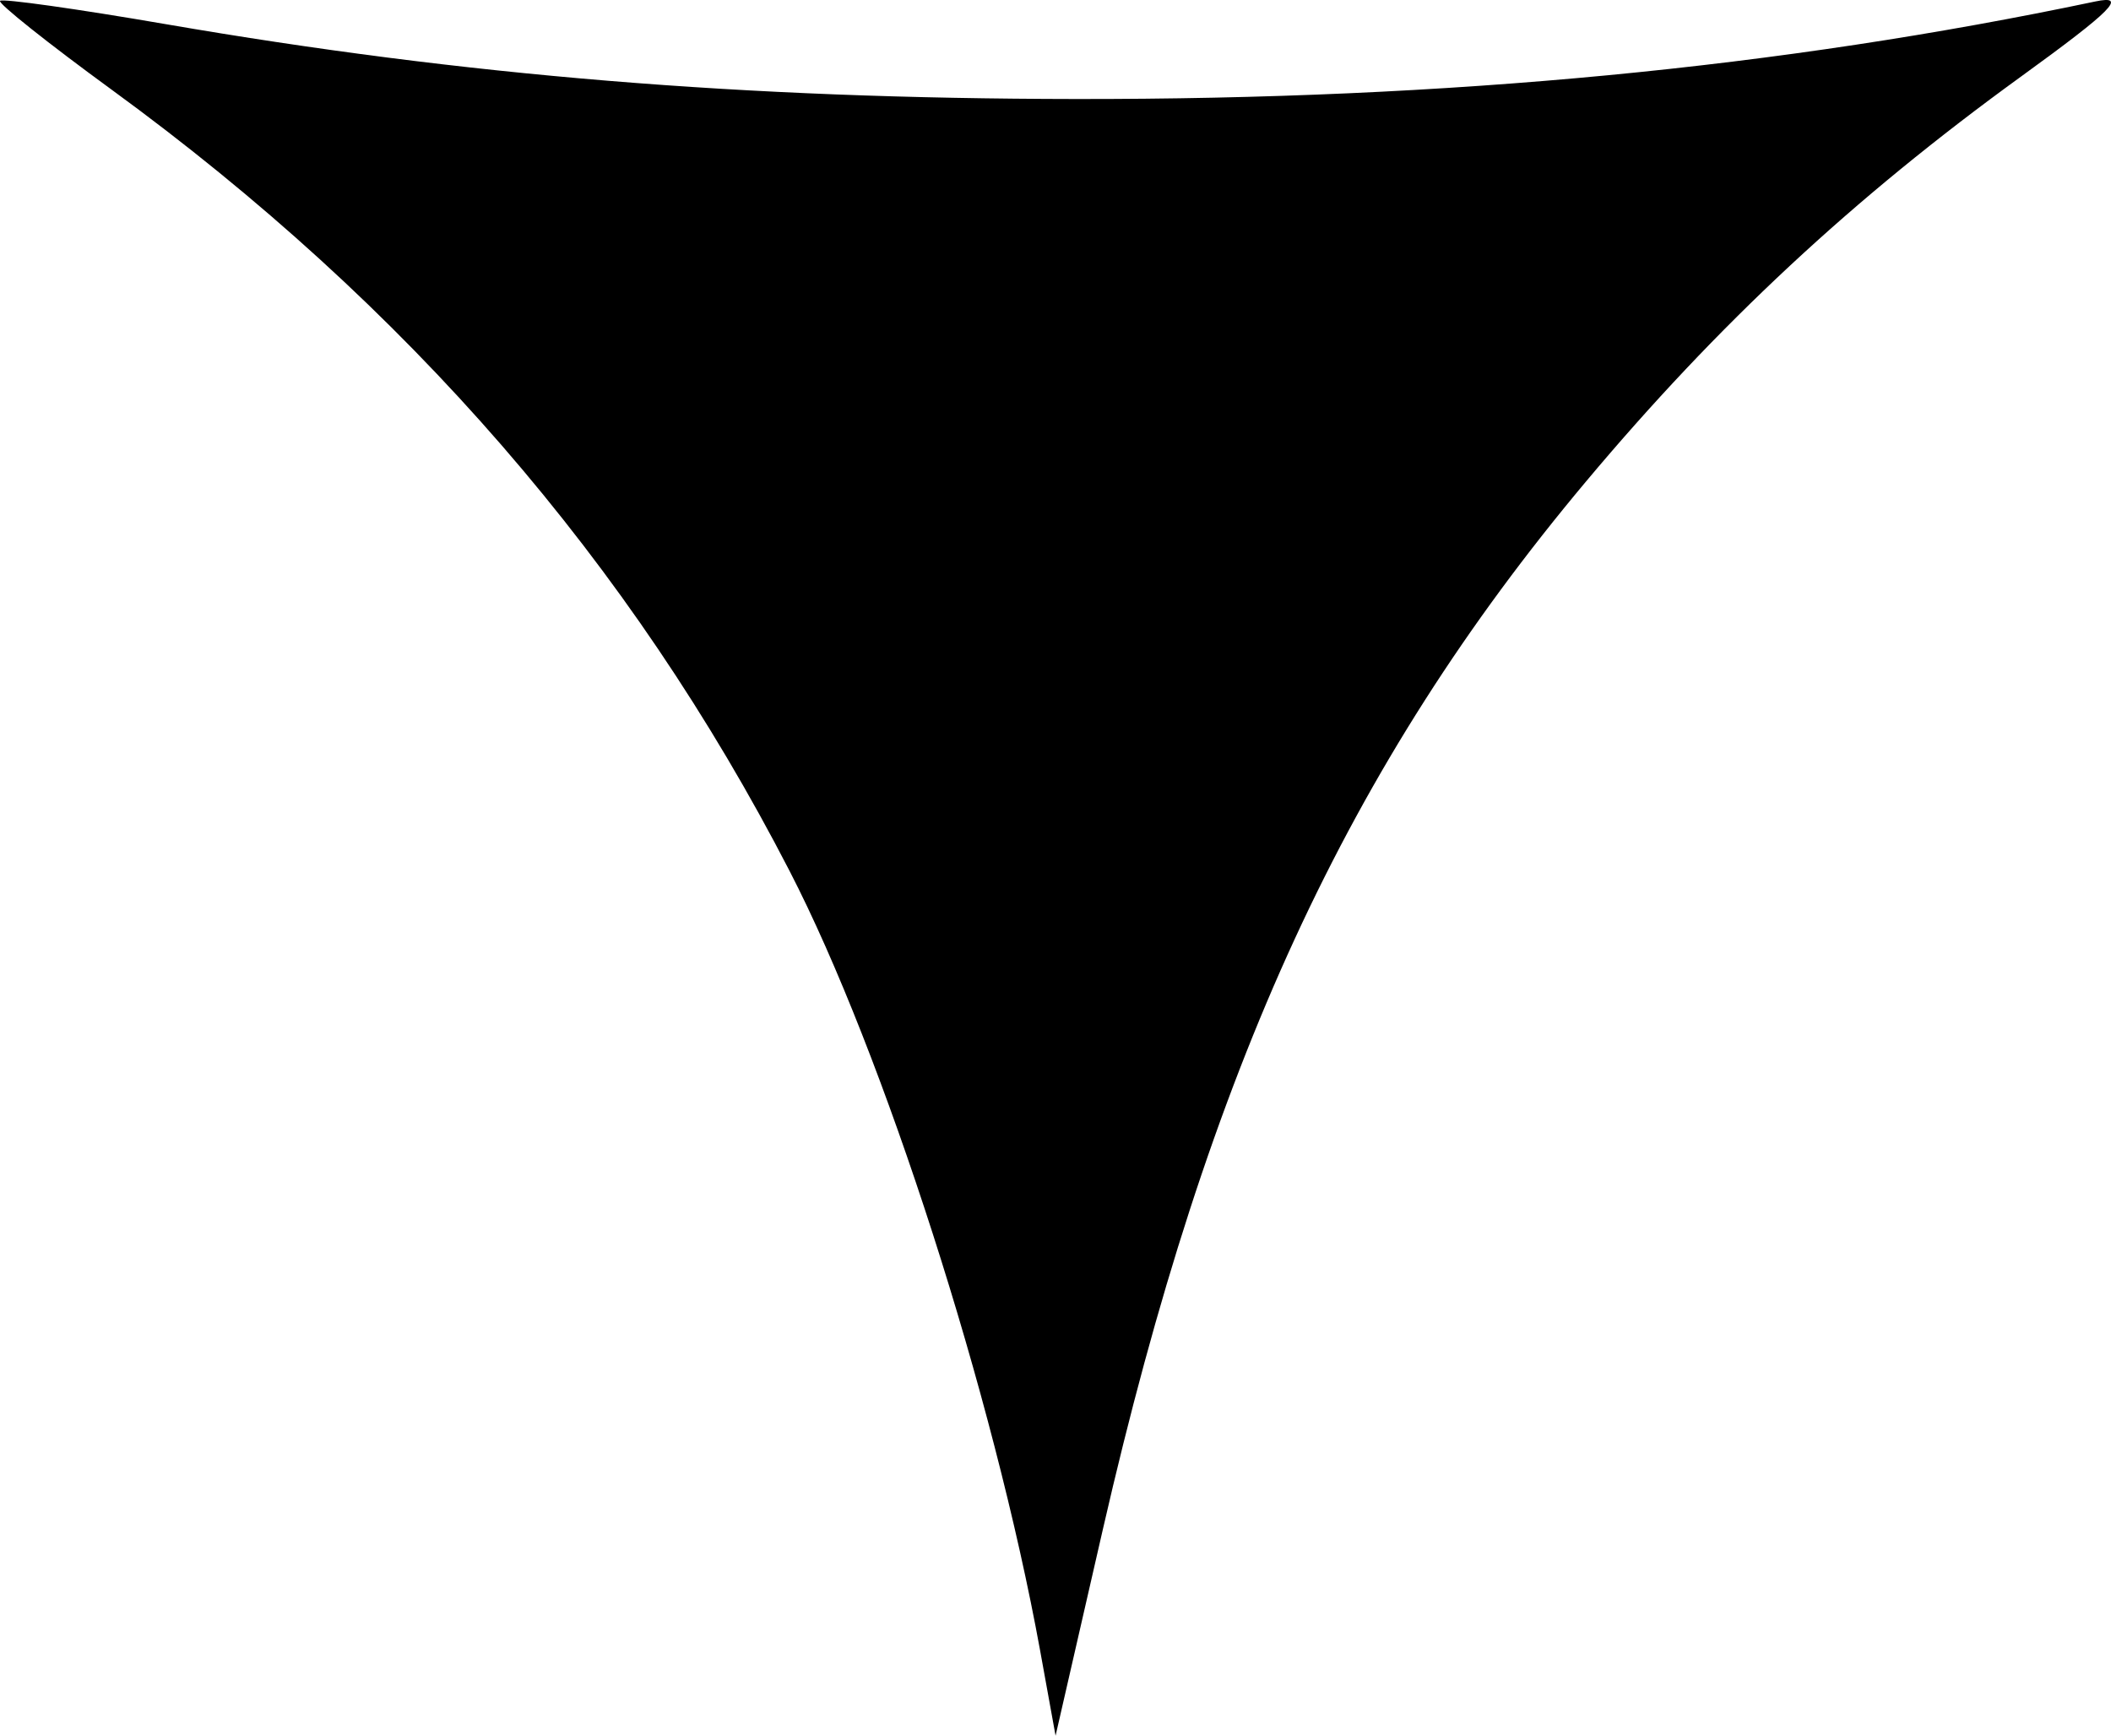
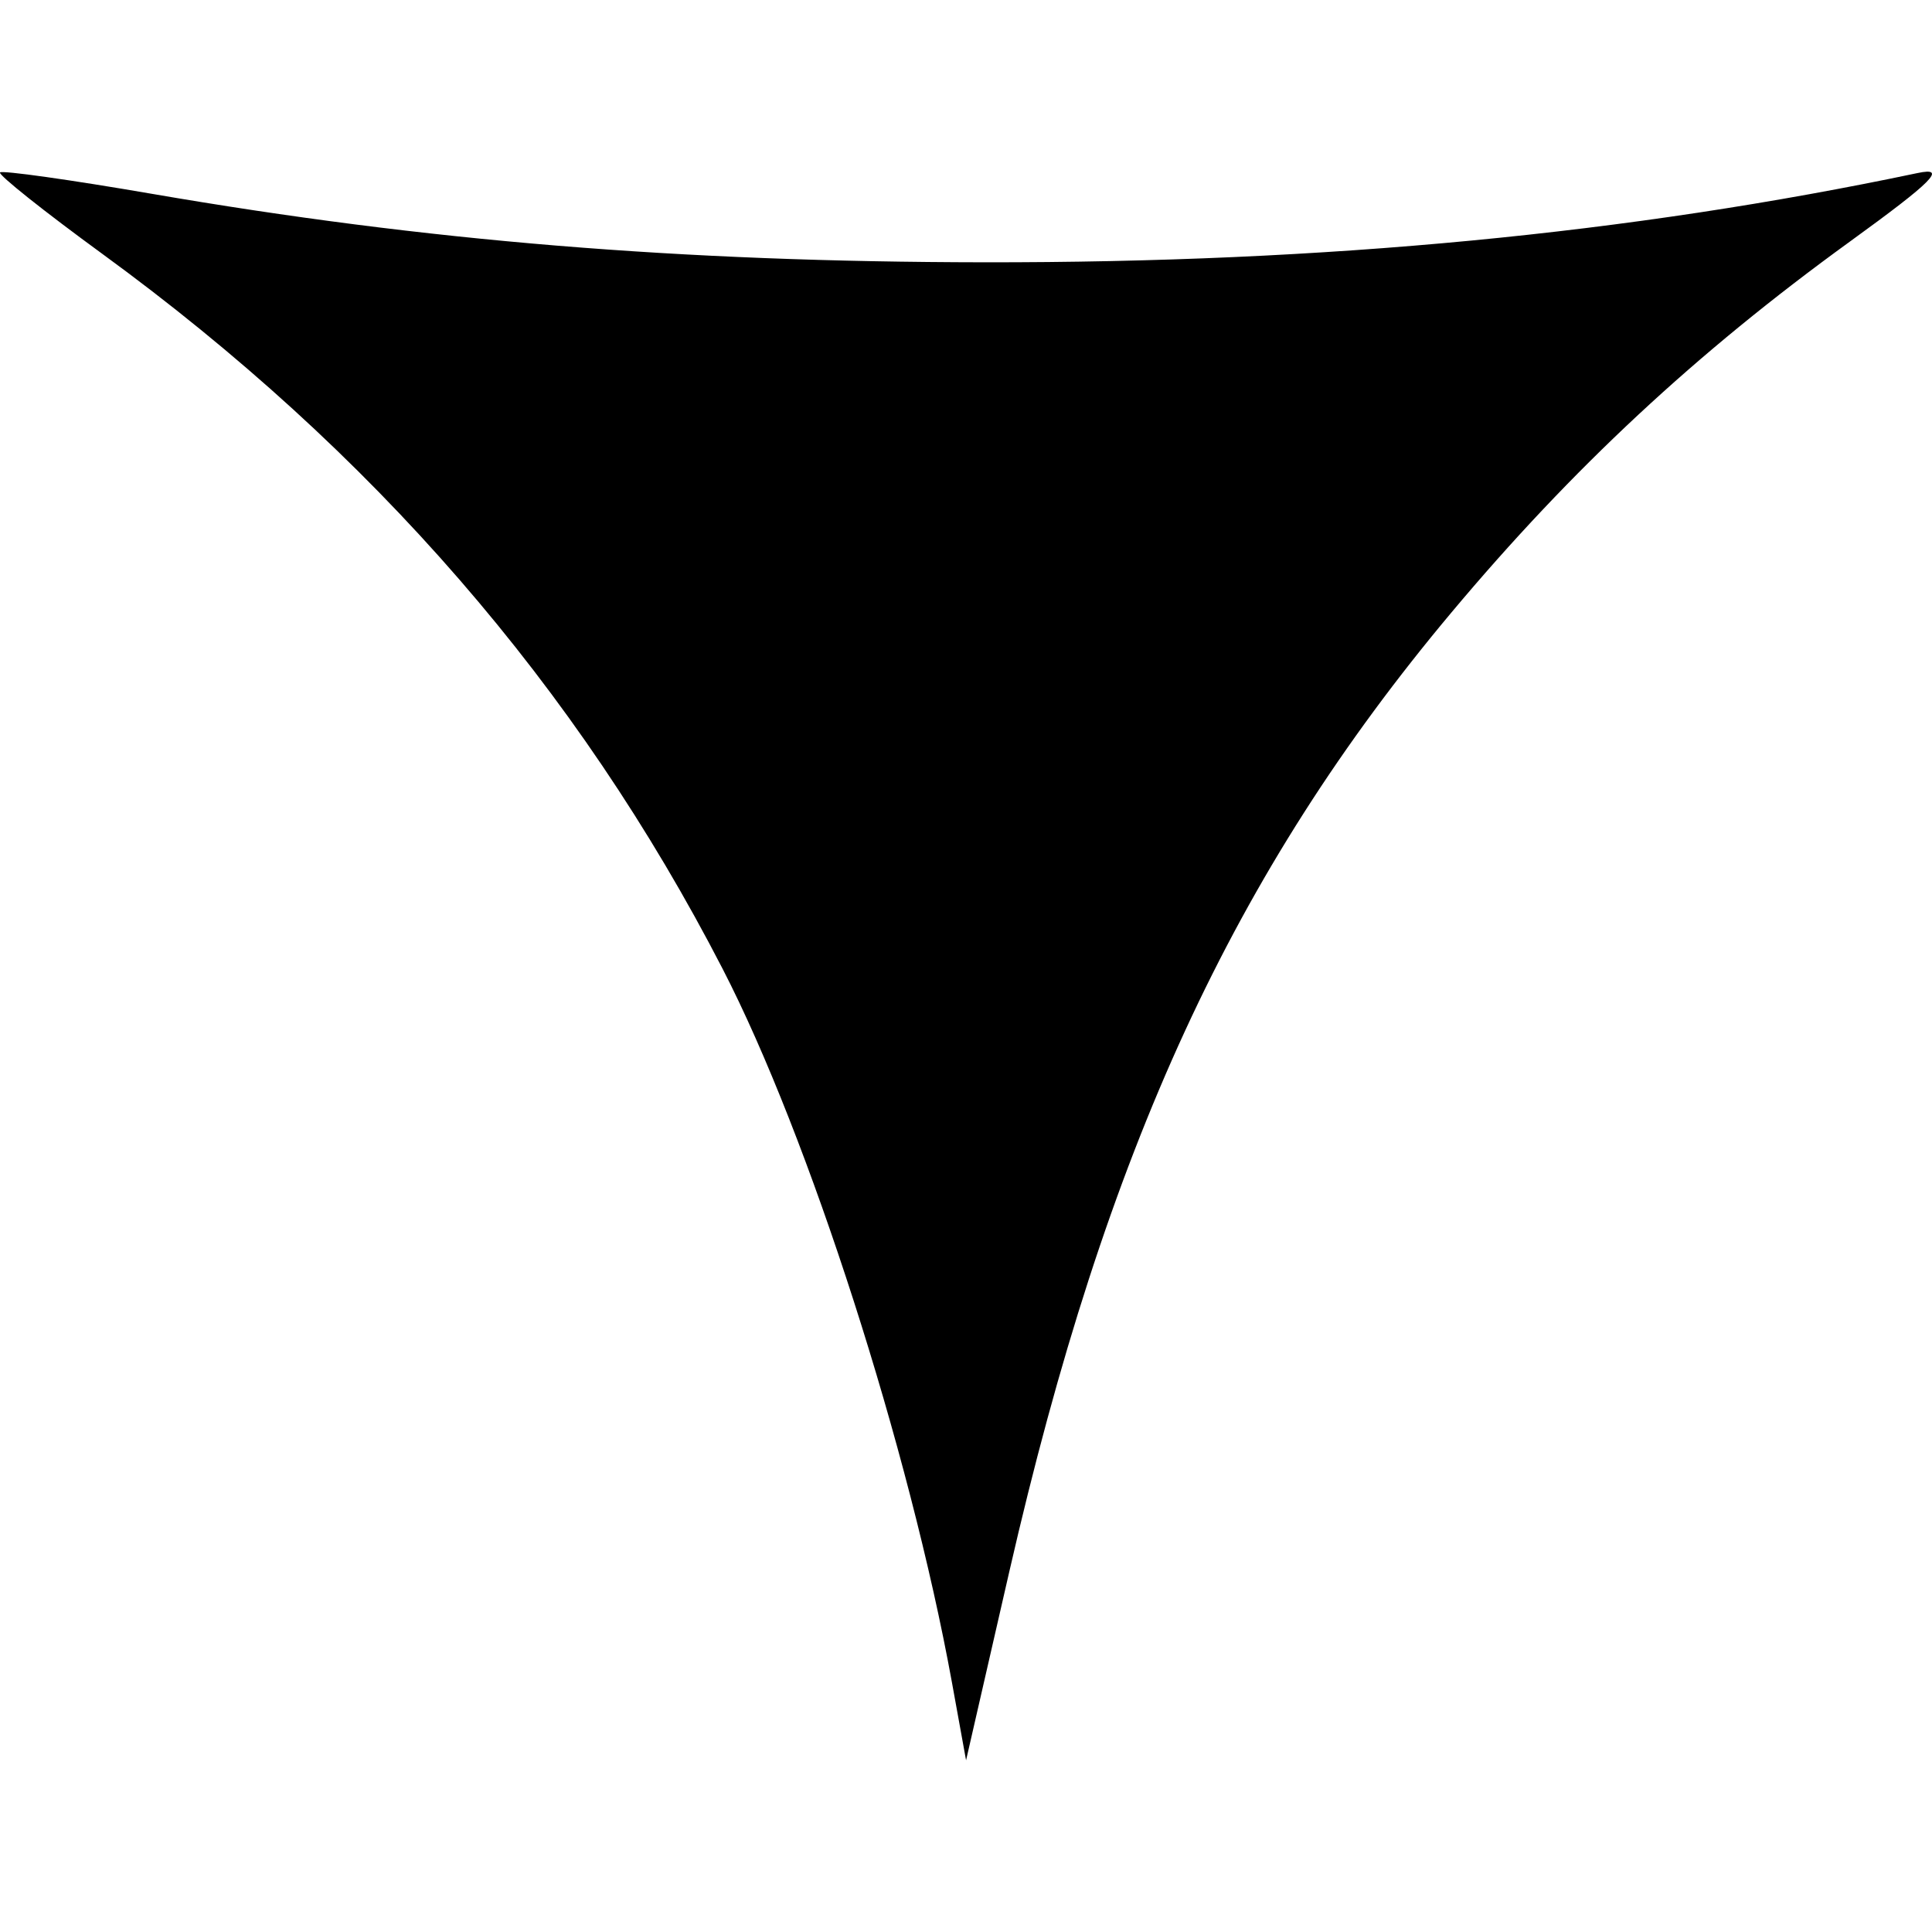
- <svg xmlns="http://www.w3.org/2000/svg" width="42.313mm" height="34.793mm" viewBox="0 0 42.313 34.793" version="1.1" id="svg5">
+ <svg xmlns="http://www.w3.org/2000/svg" width="92mm" height="92mm" viewBox="0 0 42.313 34.793" version="1.1" id="svg5">
  <defs id="defs2" />
  <g id="layer1" transform="translate(-41.65013,-109.6583)">
    <path style="fill:none;stroke:#000000;stroke-width:9.59232e-05px;stroke-linecap:butt;stroke-linejoin:miter;stroke-opacity:1" d="m 39.685,108.618 c 14.307,-0.161 29.409,-0.218 46.64,0" id="path607-1" />
    <path style="fill:#000000;stroke-width:0.268" d="m 62.498,142.742 c -0.929,-5.103 -3.134,-11.964 -5.021,-15.624 -3.19,-6.185 -7.656,-11.333 -13.585,-15.659 -1.276,-0.931 -2.285,-1.734 -2.241,-1.784 0.044,-0.05 1.543,0.161 3.33,0.469 6.006,1.034 11.565,1.491 18.227,1.499 7.494,0.009 14.12,-0.625 20.44,-1.955 0.656,-0.138 0.345,0.176 -1.487,1.504 -3.368,2.441 -6.078,4.964 -8.725,8.123 -4.768,5.691 -7.558,11.741 -9.677,20.986 l -0.951,4.15 z" id="path1826" />
  </g>
</svg>
